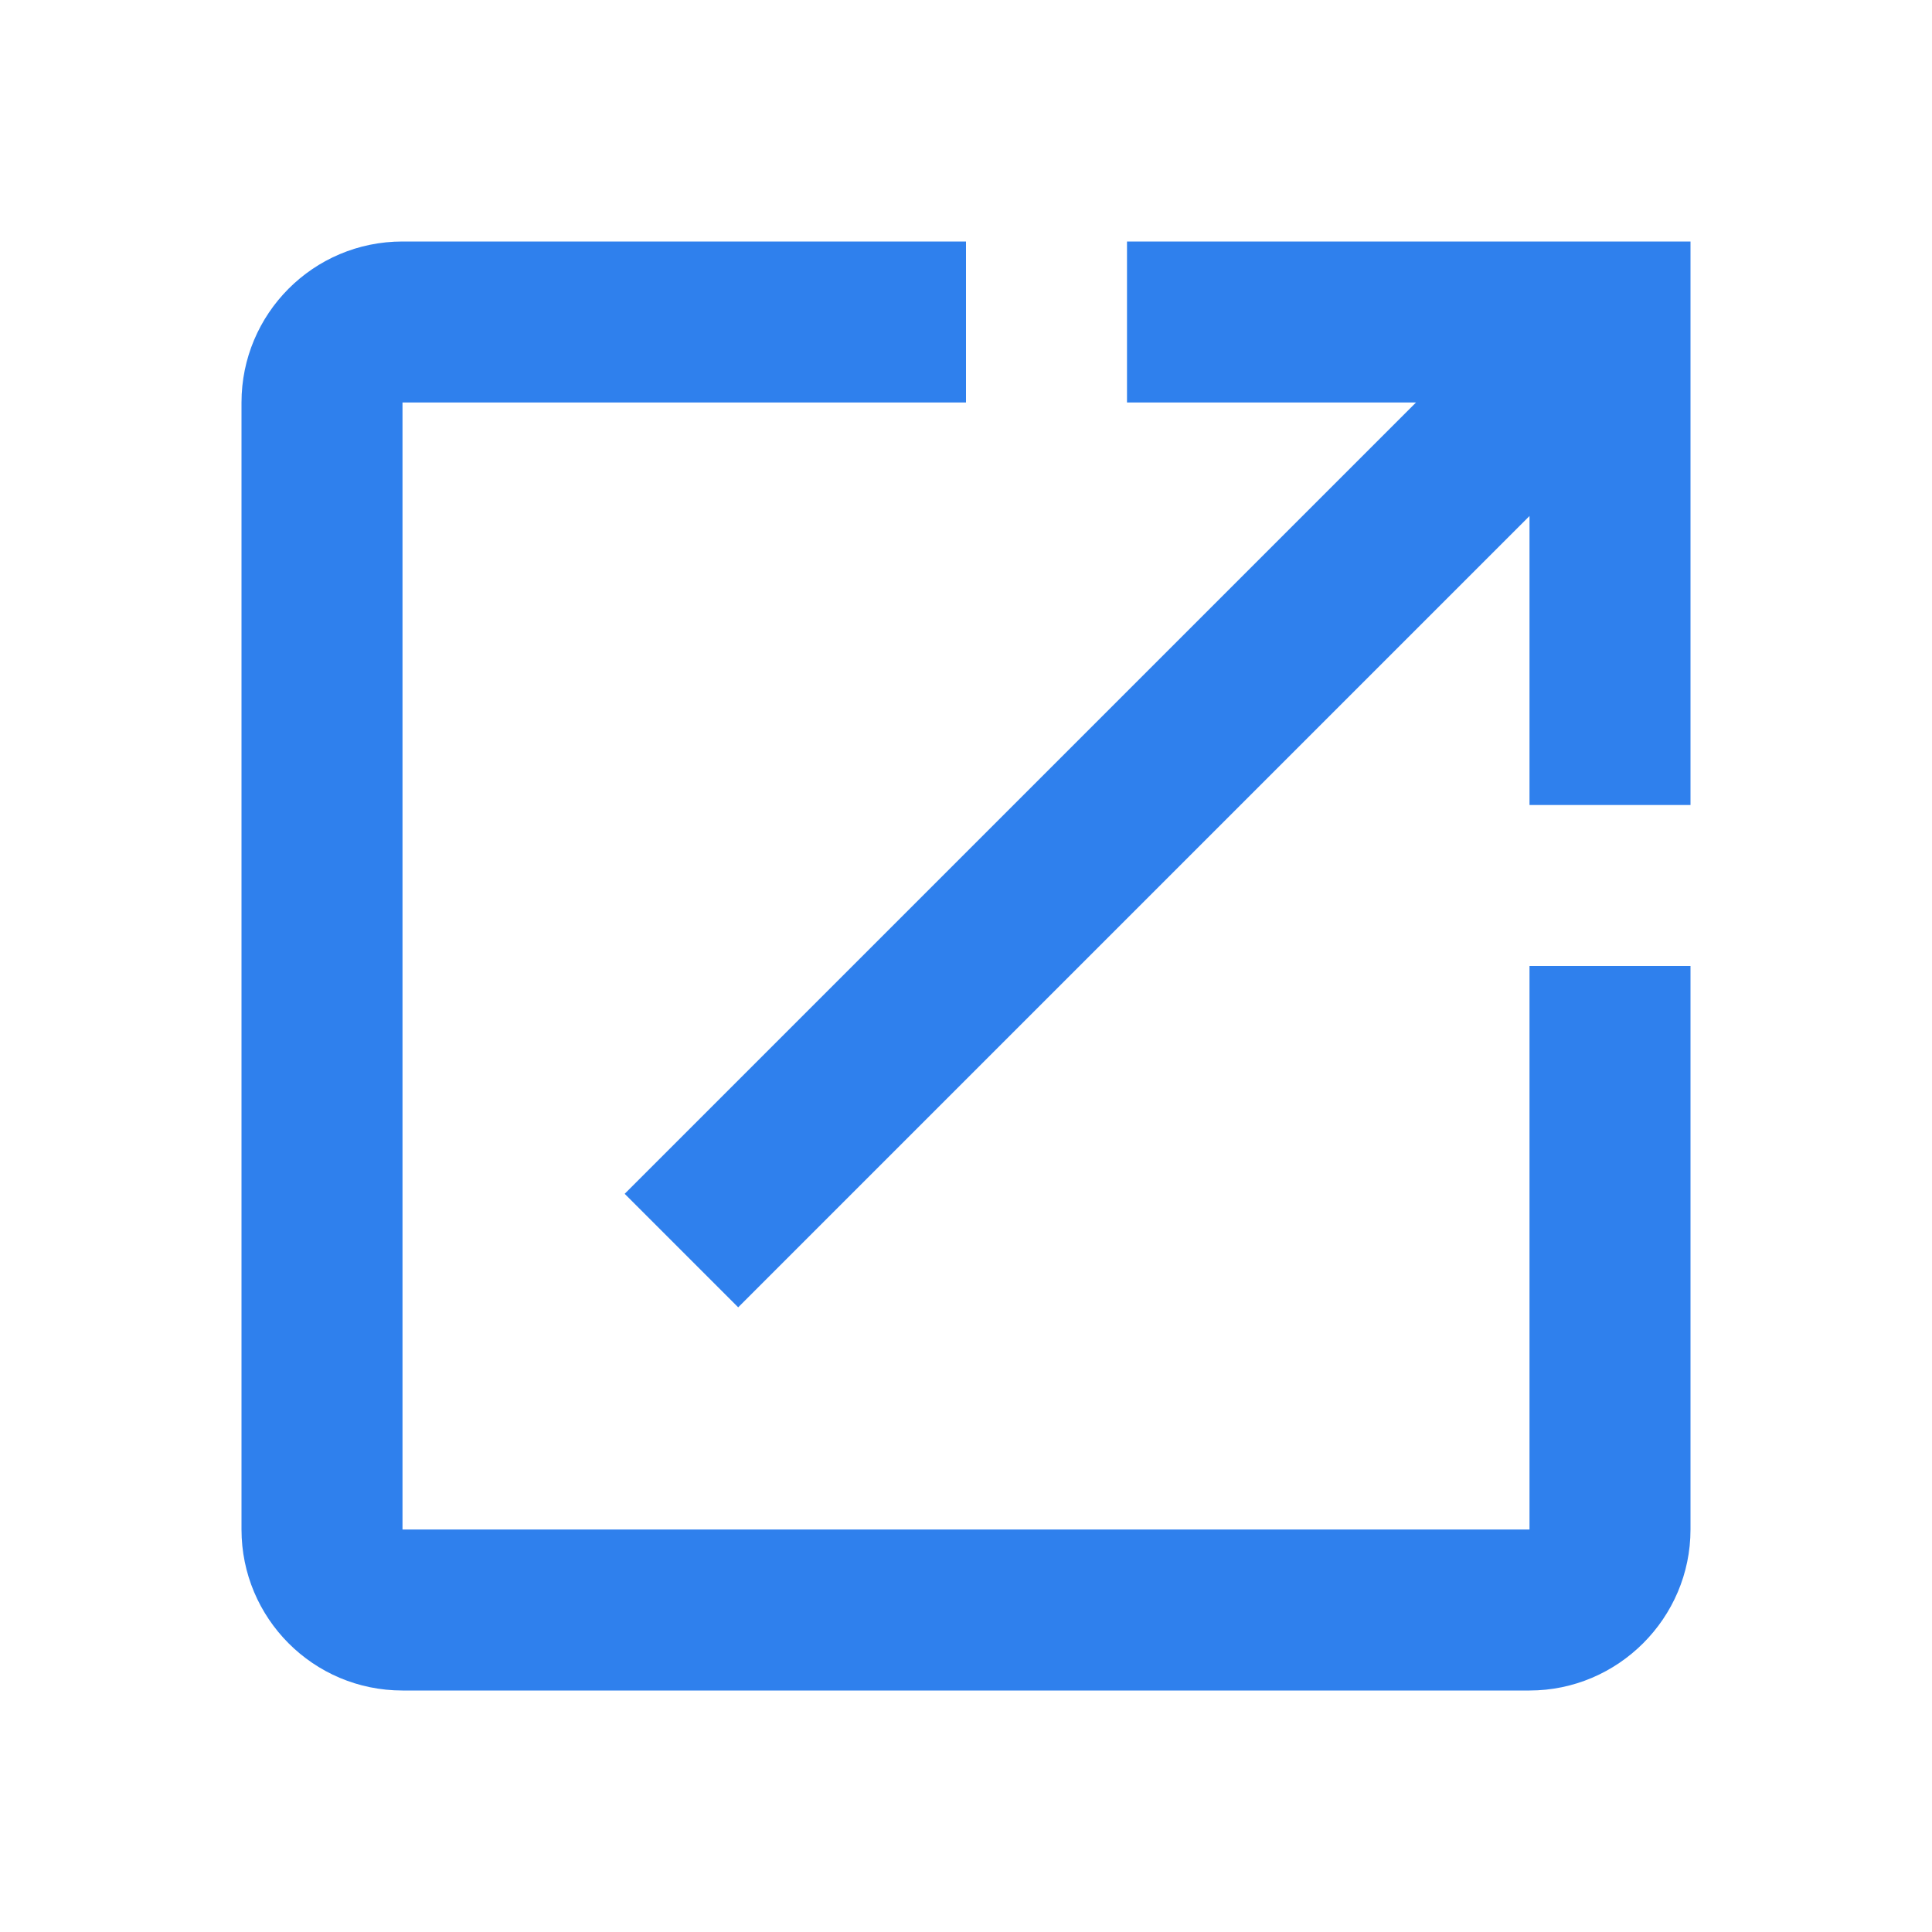
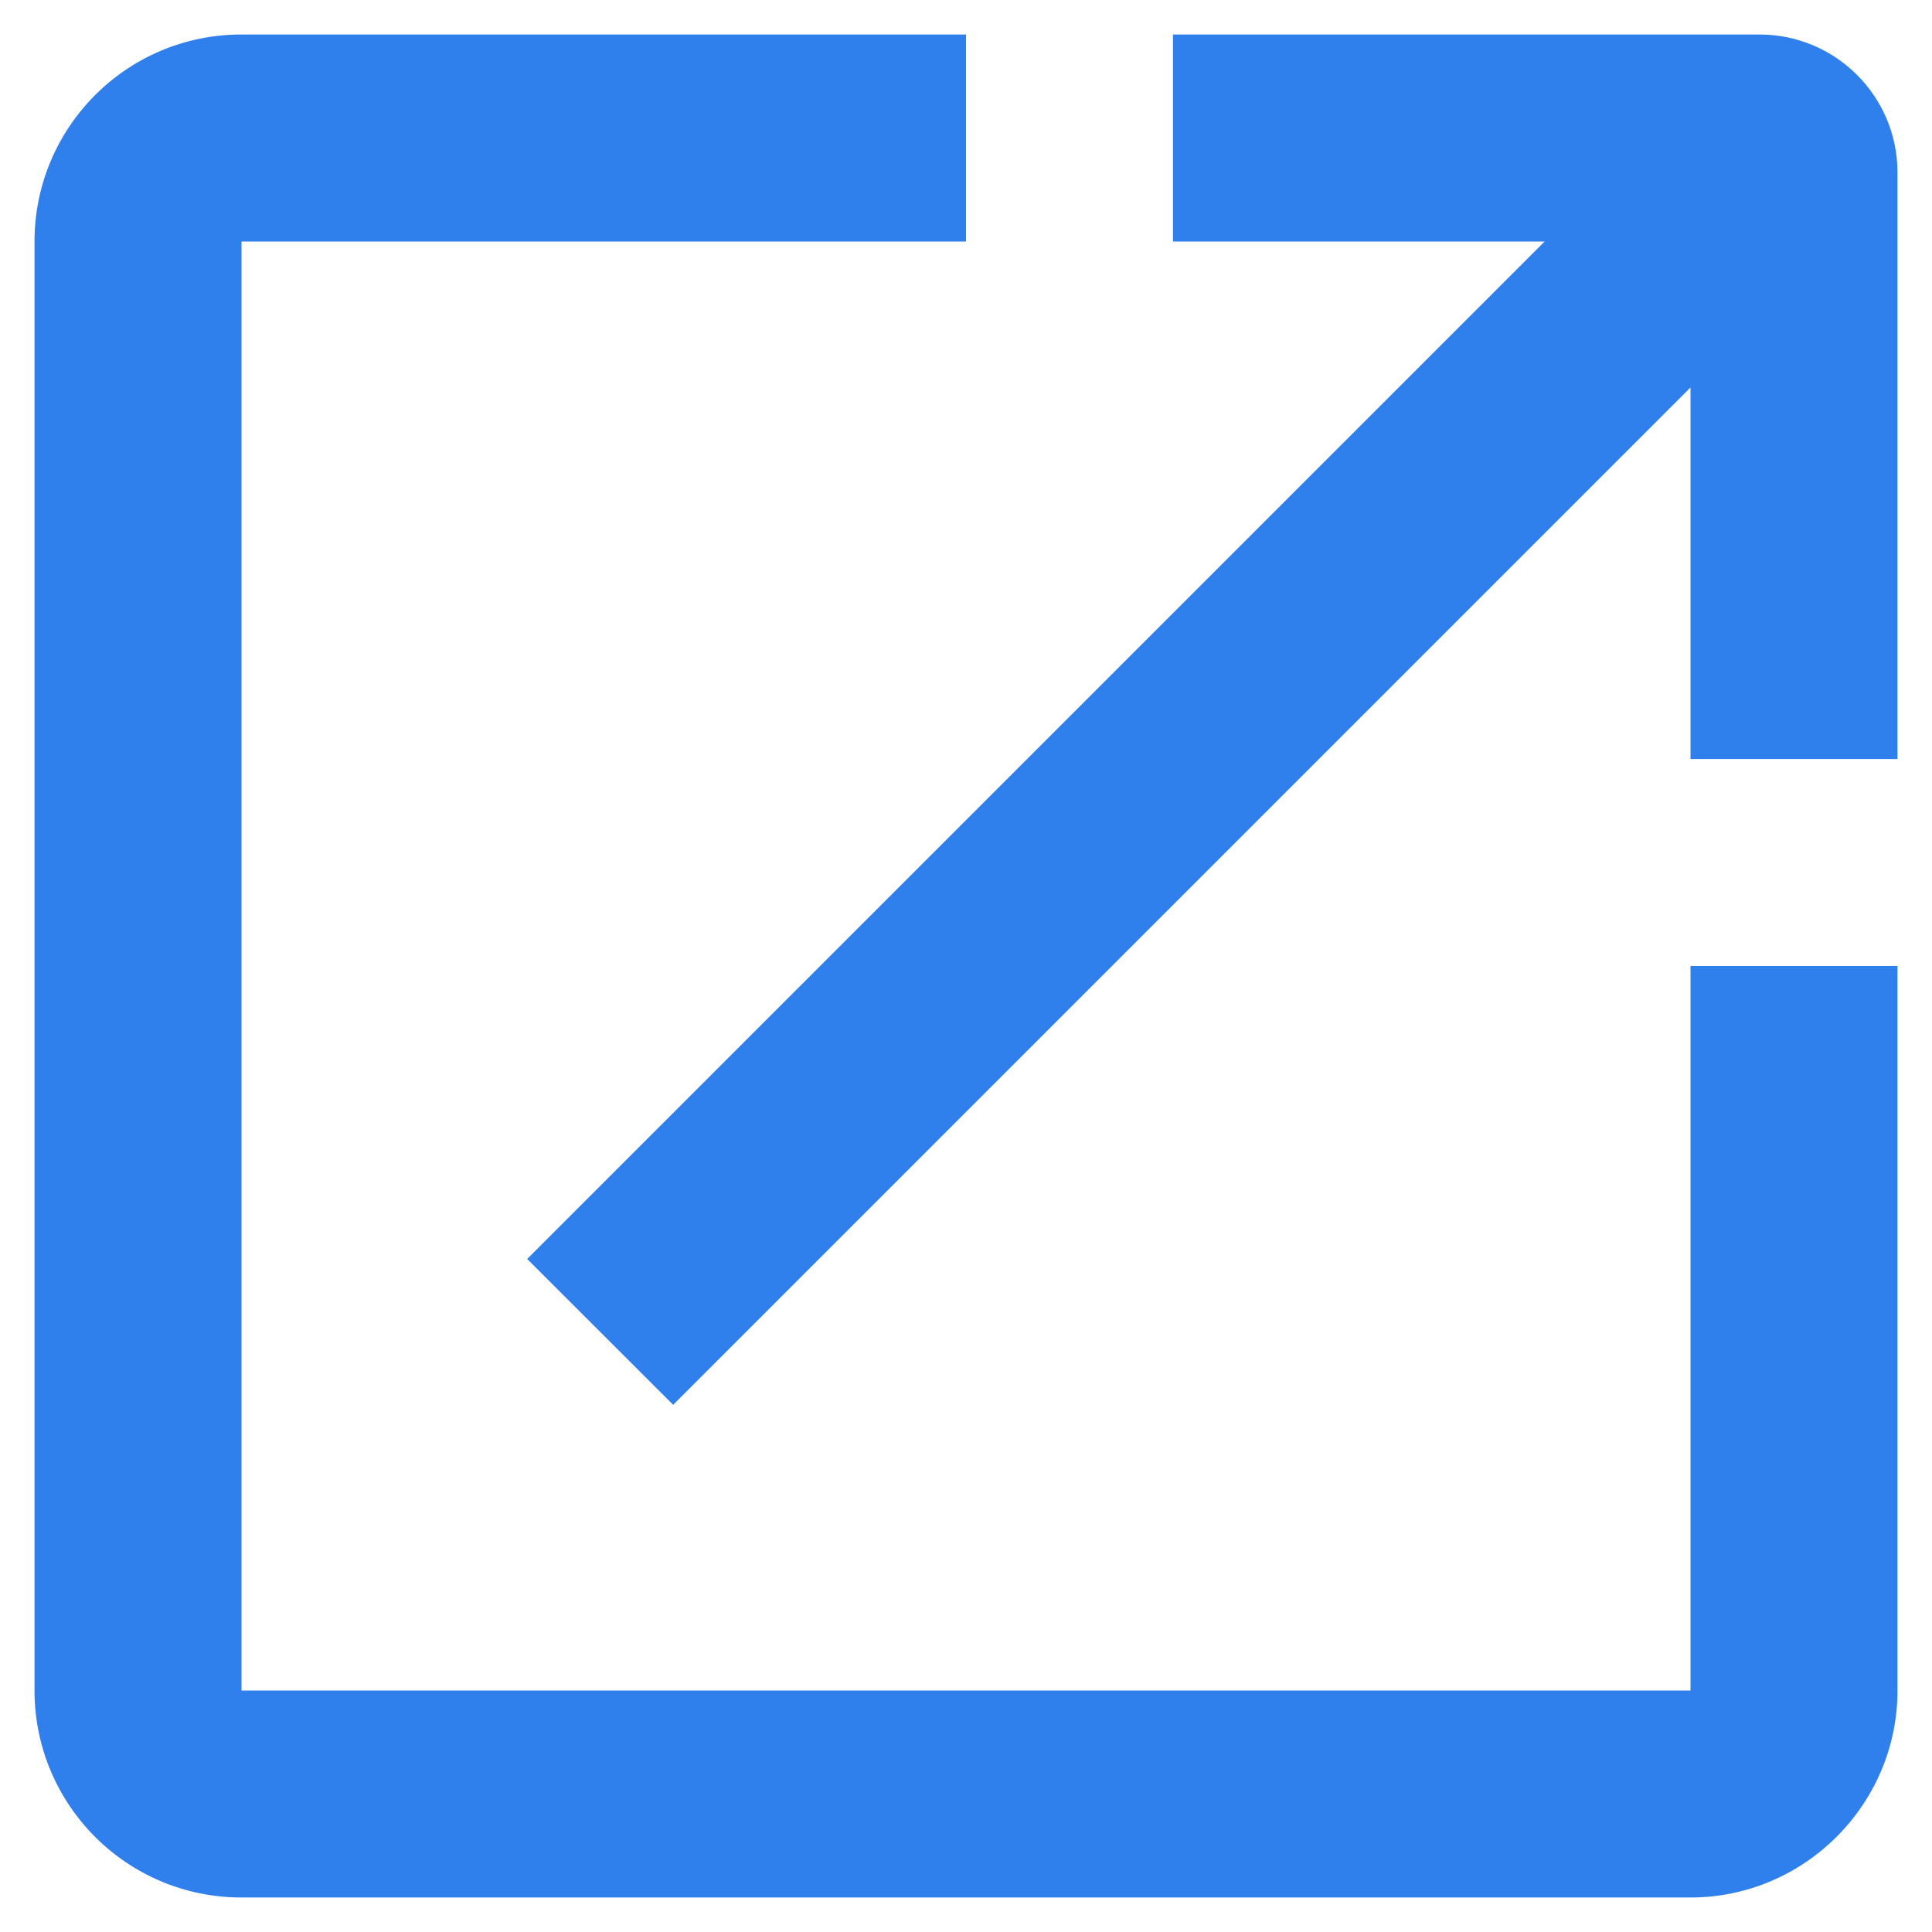
- <svg xmlns="http://www.w3.org/2000/svg" height="24" viewBox="0 0 24 24" width="24">
-   <path d="M0 0h24v24H0z" fill="none" />
-   <path fill="#2F80ED" d="M19 19H5V5h7V3H5c-1.11 0-2 .9-2 2v14c0 1.1.89 2 2 2h14c1.1 0 2-.9 2-2v-7h-2v7zM14 3v2h3.59l-9.83 9.83 1.41 1.41L19 6.41V10h2V3h-7z" />
+ <svg xmlns="http://www.w3.org/2000/svg" width="14" height="14" viewBox="0 0 14 14" fill="none">
+   <path d="M12.25 12.25H1.75V1.75H7V0.25H1.75C0.917 0.25 0.25 0.925 0.25 1.75V12.25C0.25 13.075 0.917 13.75 1.75 13.75H12.25C13.075 13.75 13.75 13.075 13.75 12.25V7H12.25V12.25ZM8.5 0.25V1.75H11.193L3.82 9.123L4.878 10.18L12.25 2.808V5.5H13.75V1.25C13.75 0.698 13.302 0.25 12.75 0.25H8.5Z" fill="#2F80ED" />
</svg>
